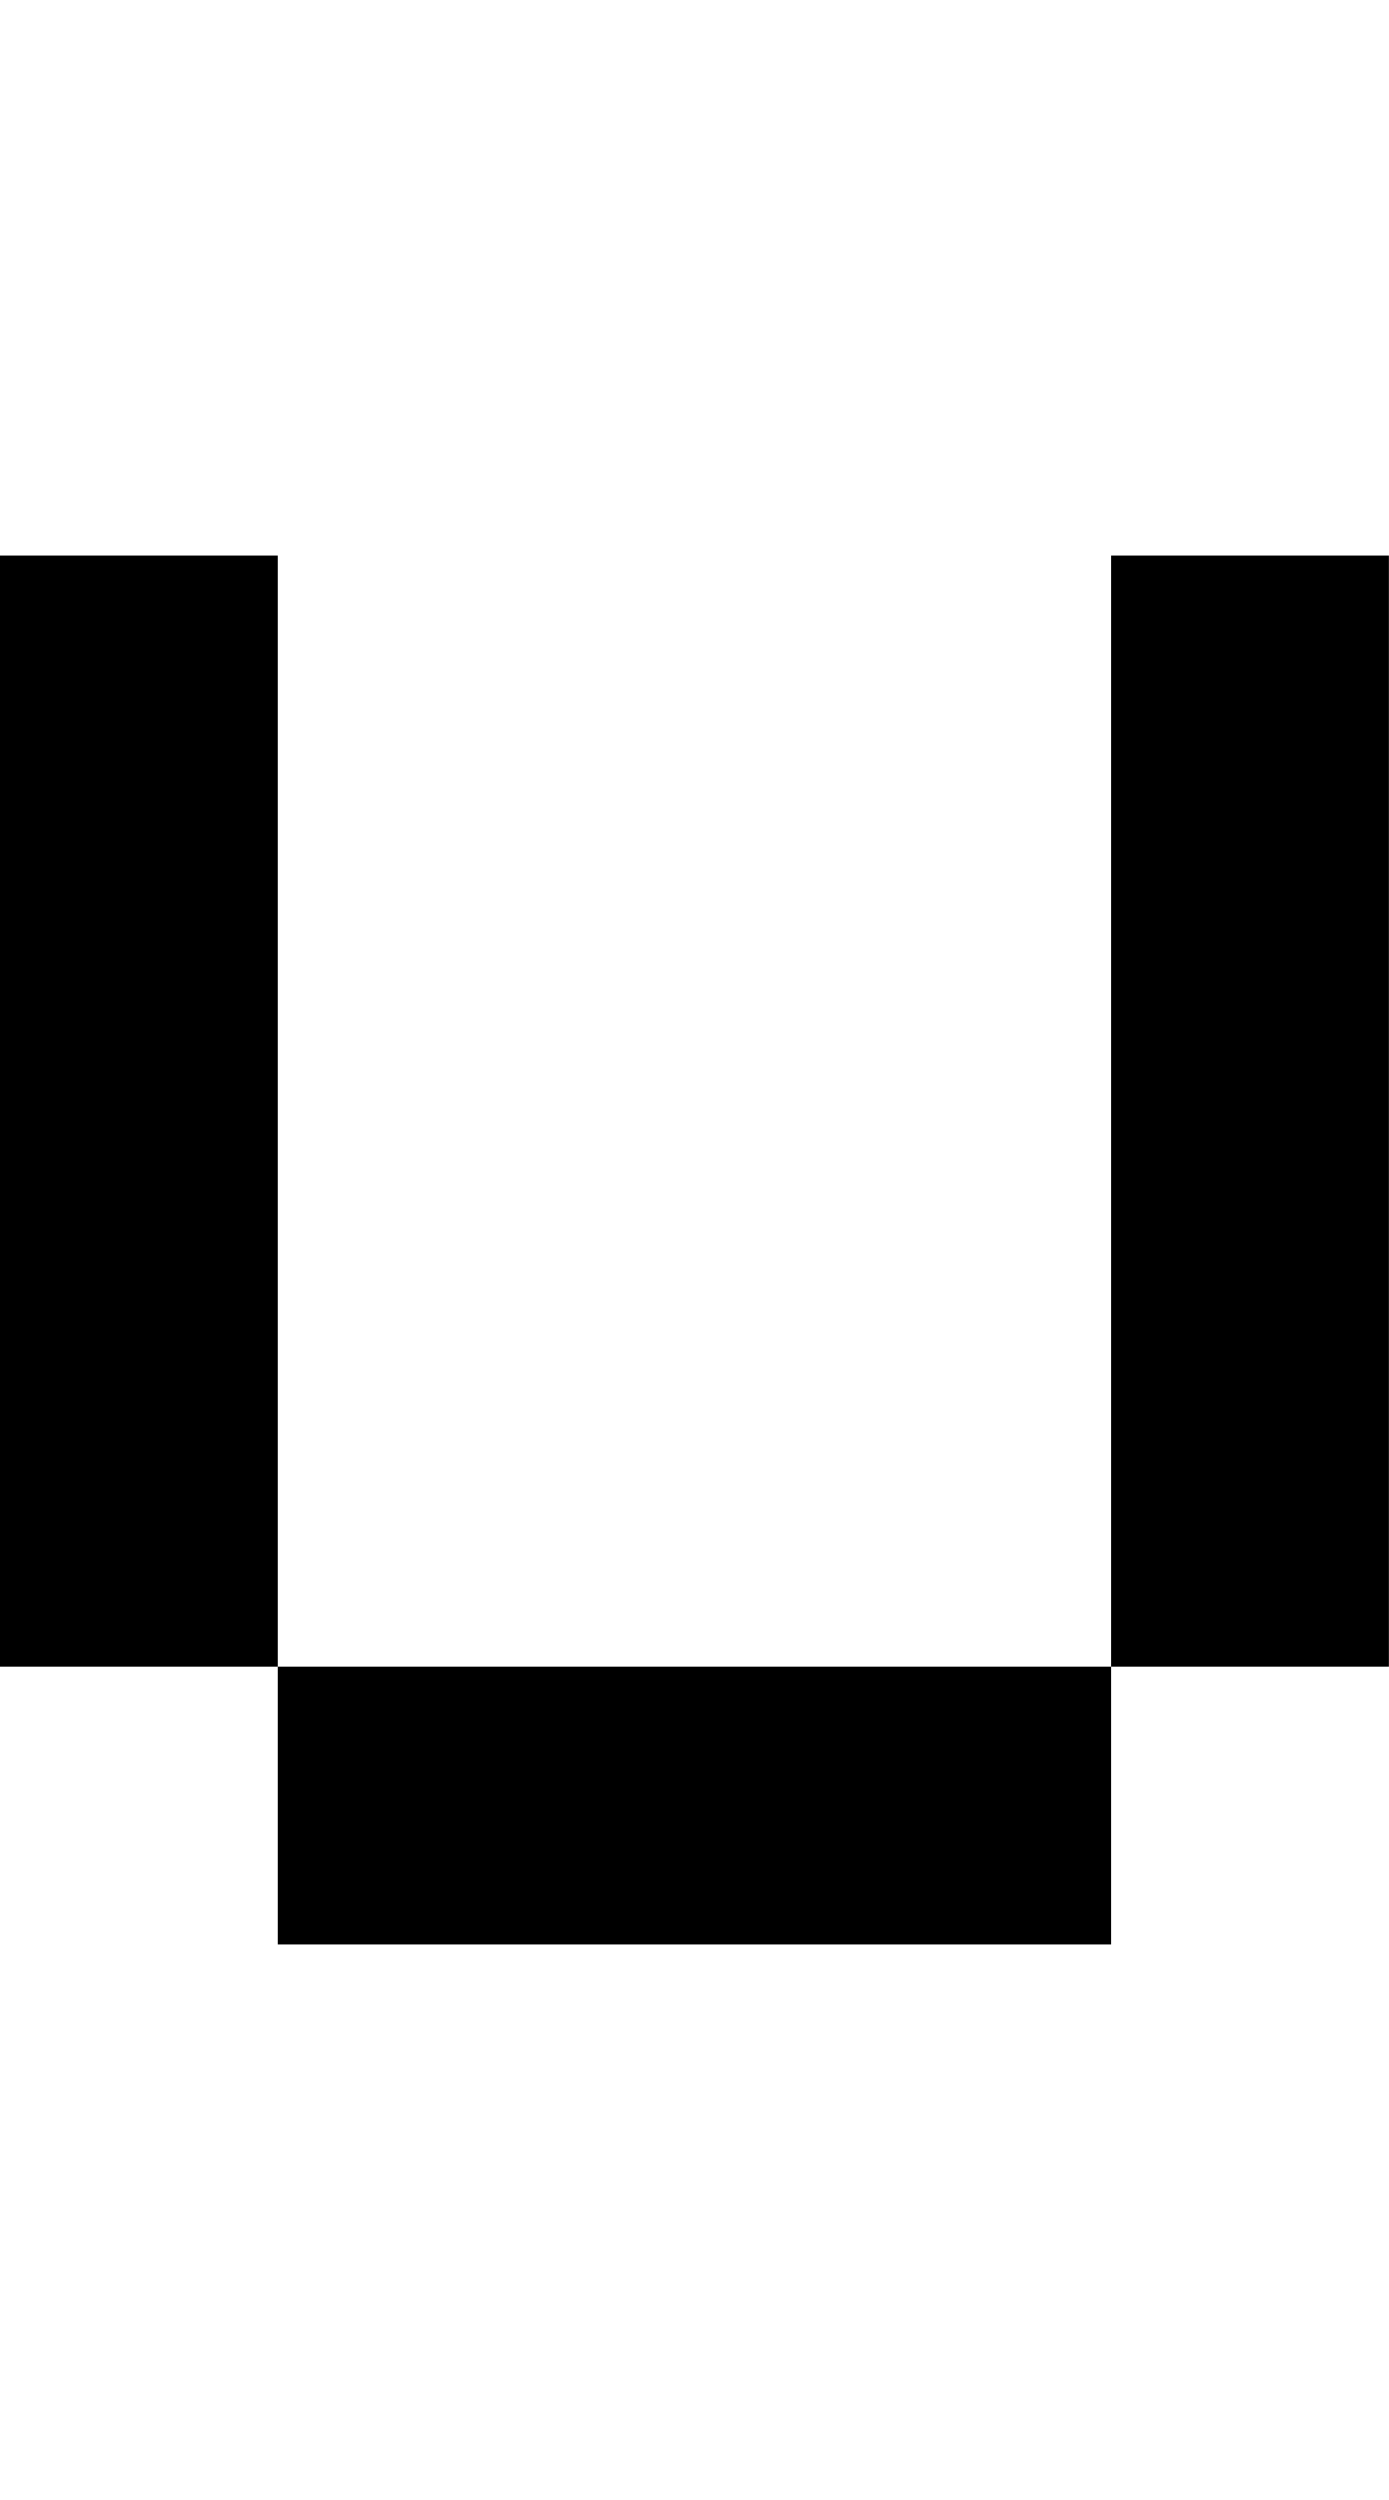
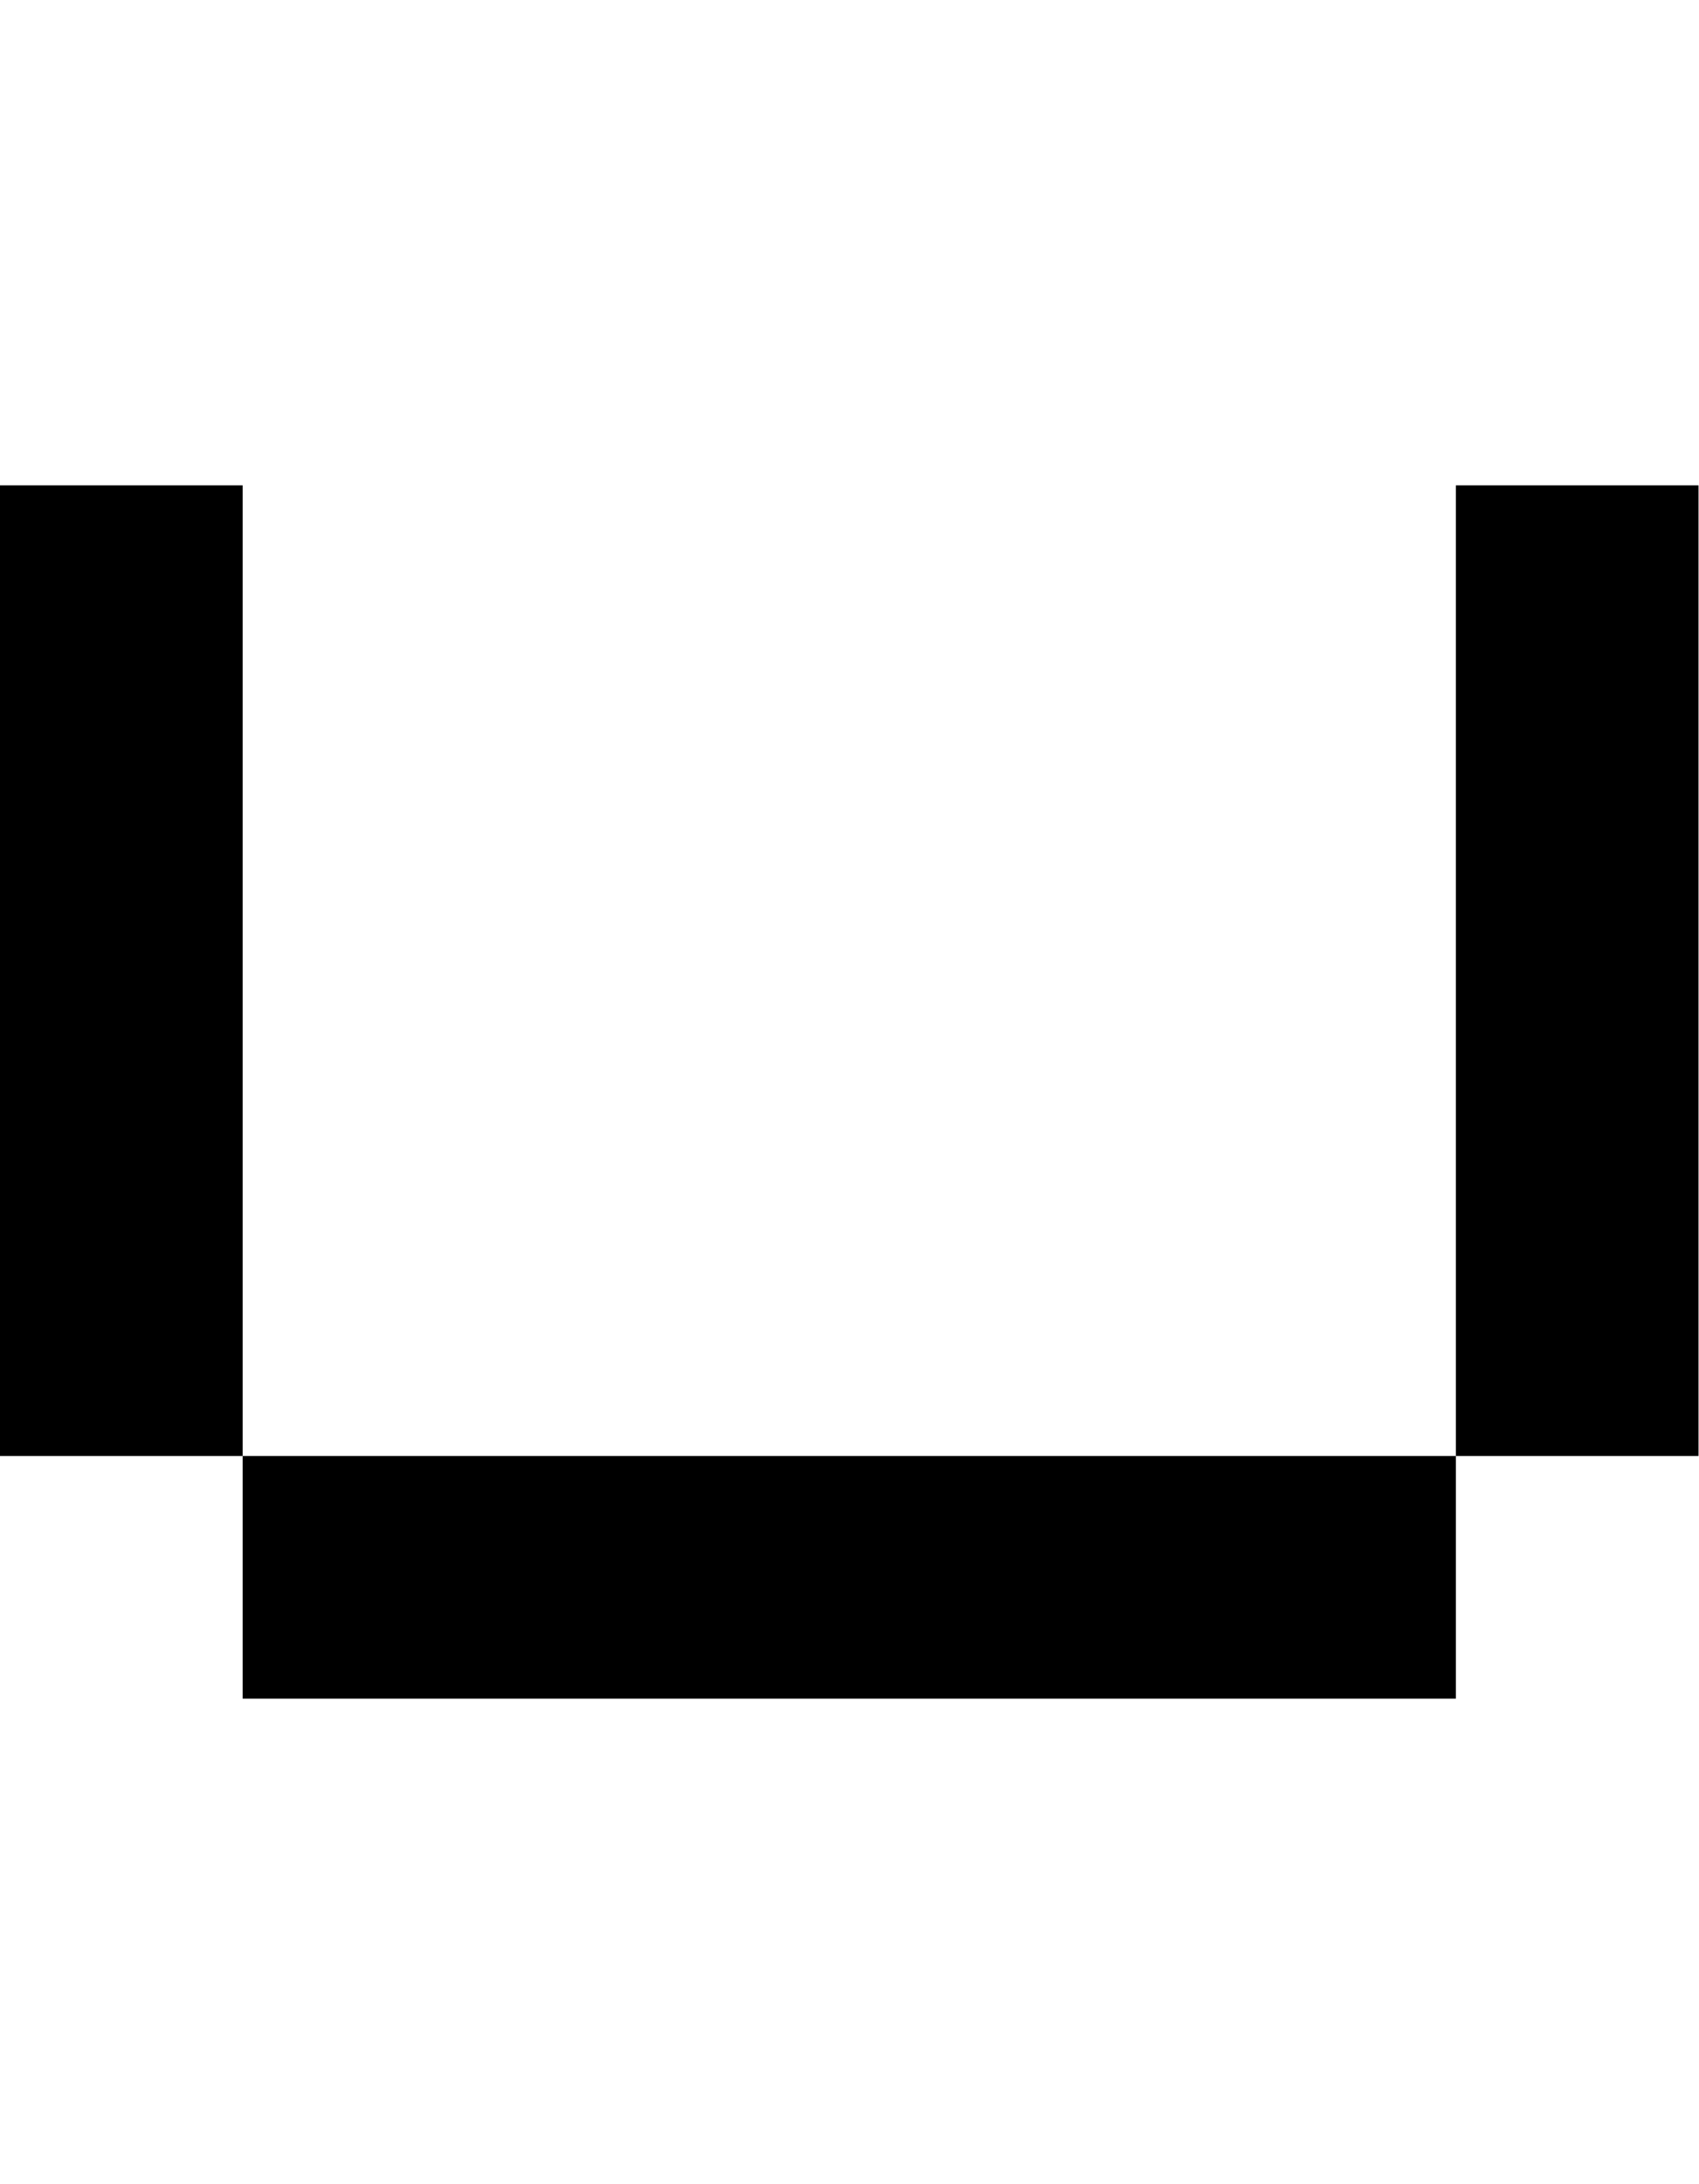
- <svg xmlns="http://www.w3.org/2000/svg" viewBox="0,0,5,9">
-   <path d="       M1,6       L4,6       L4,2       L5,2       L5,6       L4,6       L4,7       L1,7       Z       L0,6       L0,2       L1,2       Z" />
+ <svg xmlns="http://www.w3.org/2000/svg" viewBox="0,0,7,9">
+   <path d="       M1,6       L6,6       L6,2       L7,2       L7,6       L6,6       L6,7       L1,7       Z       L0,6       L0,2       L1,2       Z" />
</svg>
